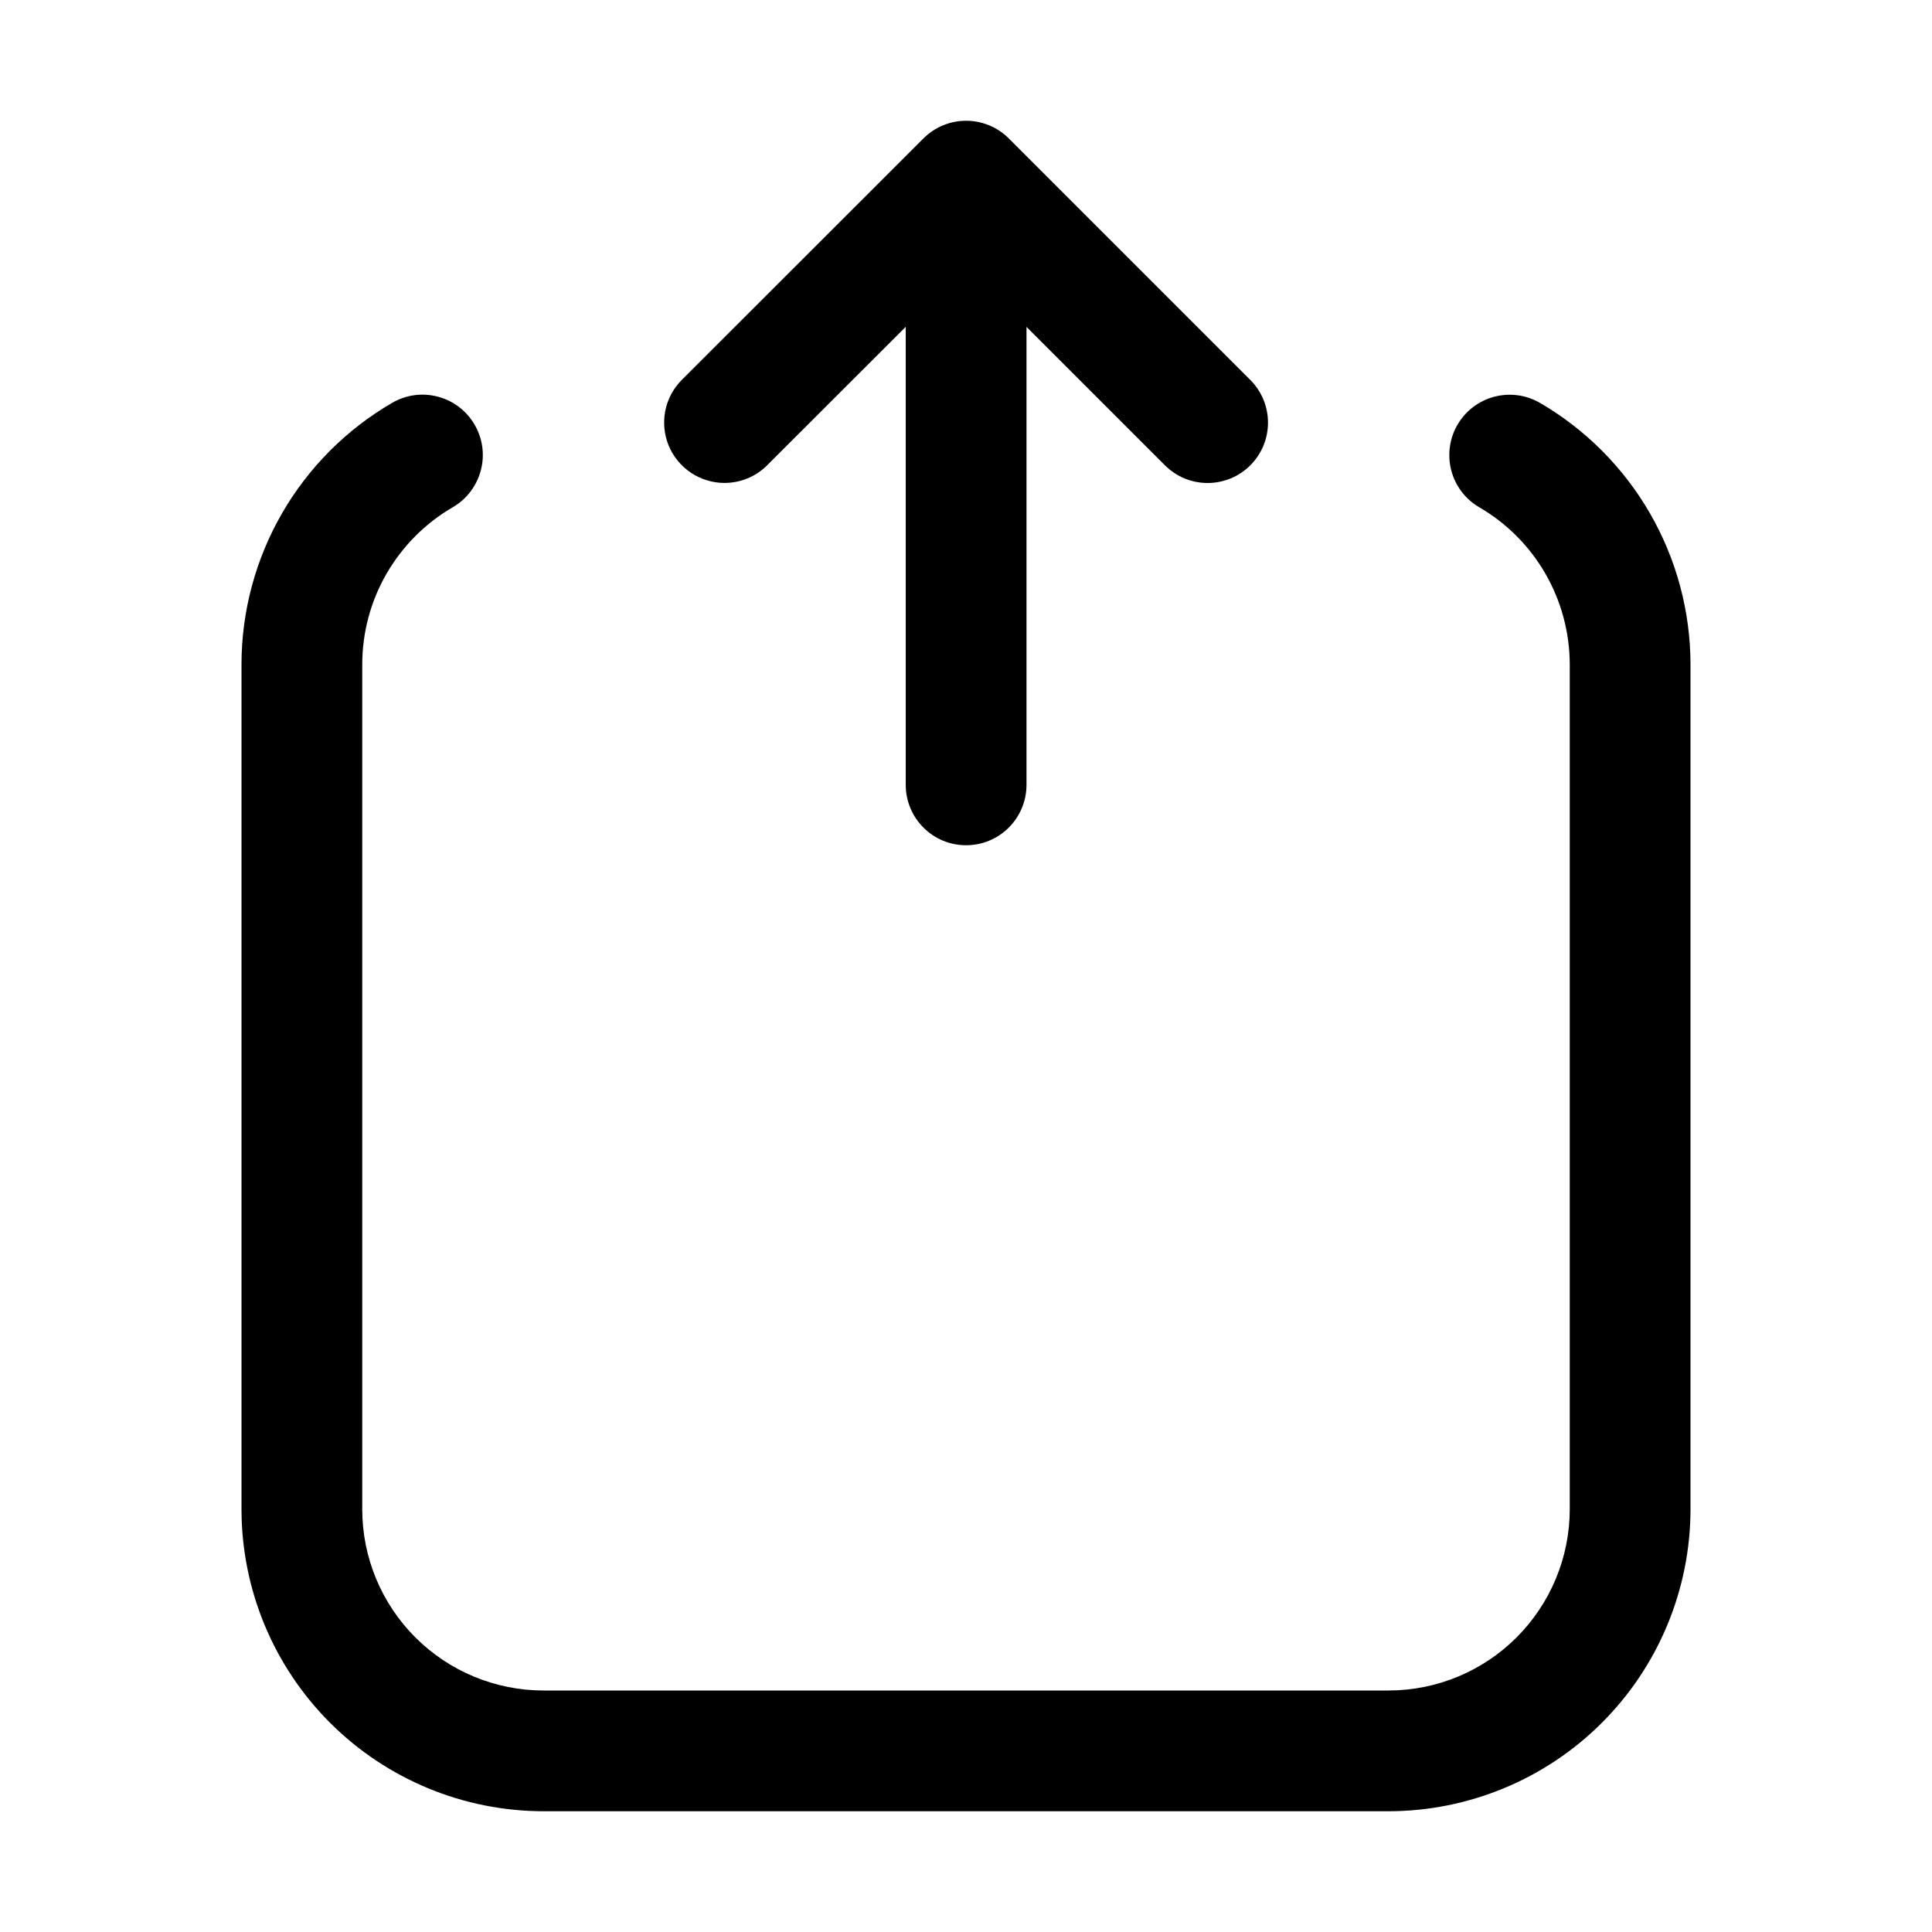
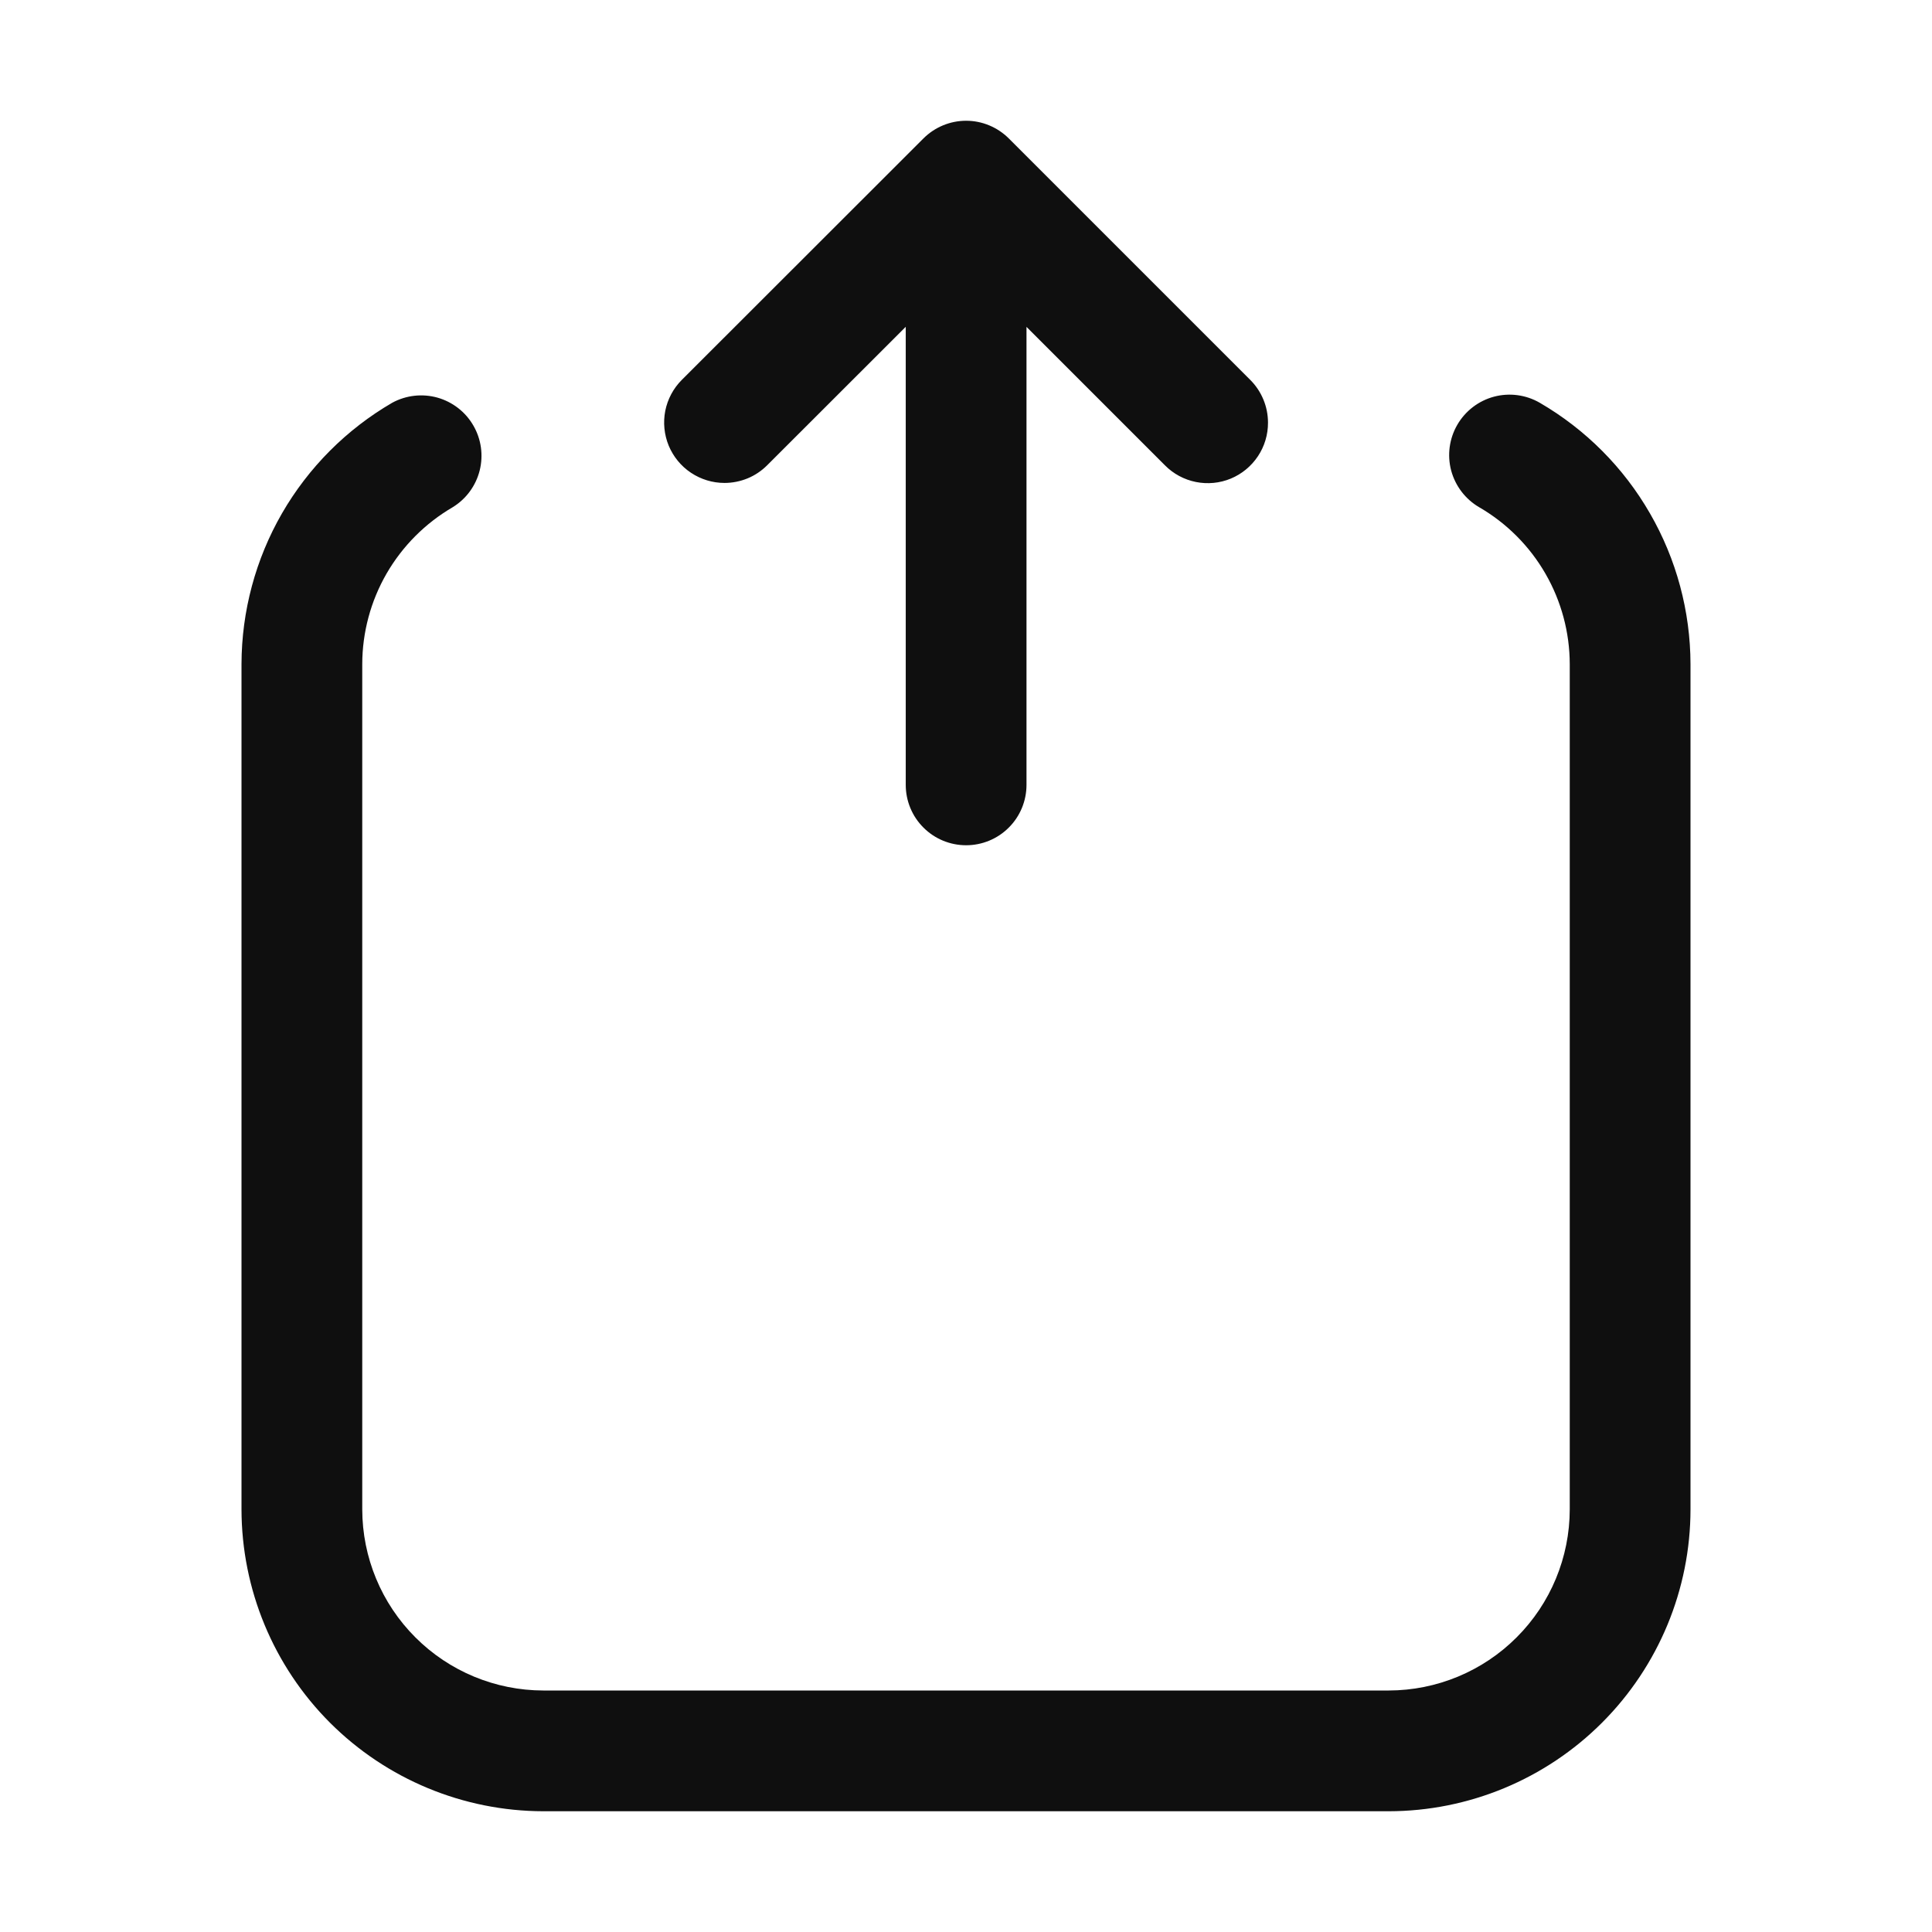
<svg xmlns="http://www.w3.org/2000/svg" width="32" height="32" viewBox="0 0 32 32" fill="none">
-   <path d="M12 7.999C12.131 7.999 12.261 7.973 12.383 7.923C12.504 7.873 12.614 7.799 12.707 7.706L15.002 5.413V13C15.002 13.265 15.107 13.52 15.295 13.707C15.482 13.895 15.736 14 16.002 14C16.267 14 16.521 13.895 16.709 13.707C16.896 13.52 17.002 13.265 17.002 13V5.414L19.295 7.707C19.388 7.8 19.498 7.874 19.619 7.924C19.741 7.974 19.87 8 20.002 8C20.133 8 20.263 7.974 20.384 7.924C20.506 7.874 20.616 7.8 20.709 7.707C20.802 7.614 20.875 7.504 20.926 7.383C20.976 7.261 21.002 7.131 21.002 7C21.002 6.869 20.976 6.739 20.926 6.617C20.875 6.496 20.802 6.386 20.709 6.293L16.709 2.293C16.616 2.2 16.506 2.126 16.384 2.076C16.263 2.026 16.133 2 16.002 2C15.87 2 15.74 2.026 15.619 2.076C15.498 2.126 15.388 2.2 15.295 2.293L11.293 6.292C11.153 6.432 11.058 6.61 11.019 6.804C10.981 6.998 11.001 7.199 11.076 7.382C11.152 7.564 11.28 7.72 11.444 7.83C11.609 7.94 11.802 7.999 12 7.999Z" fill="black" />
-   <path d="M25.505 6.672C25.275 6.539 25.003 6.504 24.747 6.572C24.491 6.64 24.273 6.807 24.14 7.036C24.007 7.265 23.971 7.538 24.038 7.794C24.106 8.05 24.272 8.269 24.501 8.402C24.956 8.666 25.333 9.045 25.596 9.501C25.859 9.957 25.998 10.473 26 11V25C25.999 25.795 25.682 26.558 25.12 27.12C24.558 27.683 23.795 27.999 23 28H9C8.204 27.999 7.442 27.683 6.879 27.12C6.317 26.558 6 25.795 6 25V11C6.001 10.473 6.14 9.956 6.403 9.501C6.667 9.045 7.044 8.666 7.5 8.401C7.729 8.268 7.895 8.049 7.963 7.793C8.032 7.537 7.995 7.265 7.862 7.036C7.73 6.806 7.511 6.639 7.256 6.571C7 6.502 6.727 6.538 6.498 6.671C5.739 7.111 5.11 7.742 4.671 8.502C4.233 9.262 4.001 10.123 4 11V25C4.001 26.325 4.528 27.596 5.466 28.534C6.403 29.471 7.674 29.998 9 30H23C24.325 29.998 25.596 29.471 26.533 28.534C27.471 27.596 27.998 26.325 28 25V11C27.998 10.123 27.767 9.263 27.329 8.503C26.891 7.744 26.262 7.112 25.505 6.672Z" fill="black" />
+   <path d="M12 7.999C12.131 7.999 12.261 7.973 12.383 7.923C12.504 7.873 12.614 7.799 12.707 7.706L15.002 5.413V13C15.002 13.265 15.107 13.52 15.295 13.707C15.482 13.895 15.737 14 16.002 14C16.267 14 16.522 13.895 16.709 13.707C16.897 13.52 17.002 13.265 17.002 13V5.414L19.295 7.707C19.434 7.848 19.613 7.944 19.807 7.983C20.001 8.022 20.203 8.003 20.386 7.927C20.569 7.851 20.725 7.722 20.835 7.557C20.945 7.392 21.003 7.198 21.002 7C21.002 6.735 20.896 6.48 20.709 6.293L16.709 2.293C16.521 2.106 16.267 2 16.002 2C15.737 2 15.482 2.106 15.295 2.293L11.293 6.292C11.153 6.432 11.058 6.61 11.019 6.804C10.981 6.998 11.001 7.199 11.076 7.382C11.152 7.564 11.28 7.721 11.444 7.83C11.609 7.94 11.802 7.999 12 7.999Z" fill="#0F0F0F" />
+   <path d="M25.505 6.672C25.276 6.539 25.003 6.502 24.746 6.57C24.49 6.638 24.271 6.806 24.138 7.035C24.005 7.264 23.968 7.537 24.036 7.794C24.105 8.05 24.272 8.269 24.501 8.402C24.956 8.666 25.334 9.045 25.597 9.501C25.86 9.957 25.999 10.474 26 11V25C25.999 25.795 25.683 26.558 25.12 27.12C24.558 27.683 23.795 27.999 23 28H9C8.205 27.999 7.442 27.683 6.88 27.12C6.317 26.558 6.001 25.795 6 25V11C6.001 10.473 6.14 9.956 6.403 9.5C6.667 9.044 7.045 8.665 7.5 8.4C7.722 8.263 7.881 8.046 7.945 7.793C8.008 7.54 7.971 7.273 7.84 7.048C7.71 6.822 7.496 6.657 7.246 6.586C6.995 6.516 6.727 6.546 6.498 6.67C5.74 7.11 5.11 7.742 4.671 8.502C4.233 9.262 4.002 10.123 4 11V25C4.002 26.326 4.529 27.596 5.466 28.534C6.404 29.471 7.674 29.998 9 30H23C24.326 29.999 25.597 29.471 26.534 28.534C27.471 27.597 27.999 26.326 28 25V11C27.998 10.124 27.767 9.263 27.329 8.504C26.892 7.744 26.263 7.113 25.505 6.672V6.672Z" fill="#0F0F0F" />
</svg>
